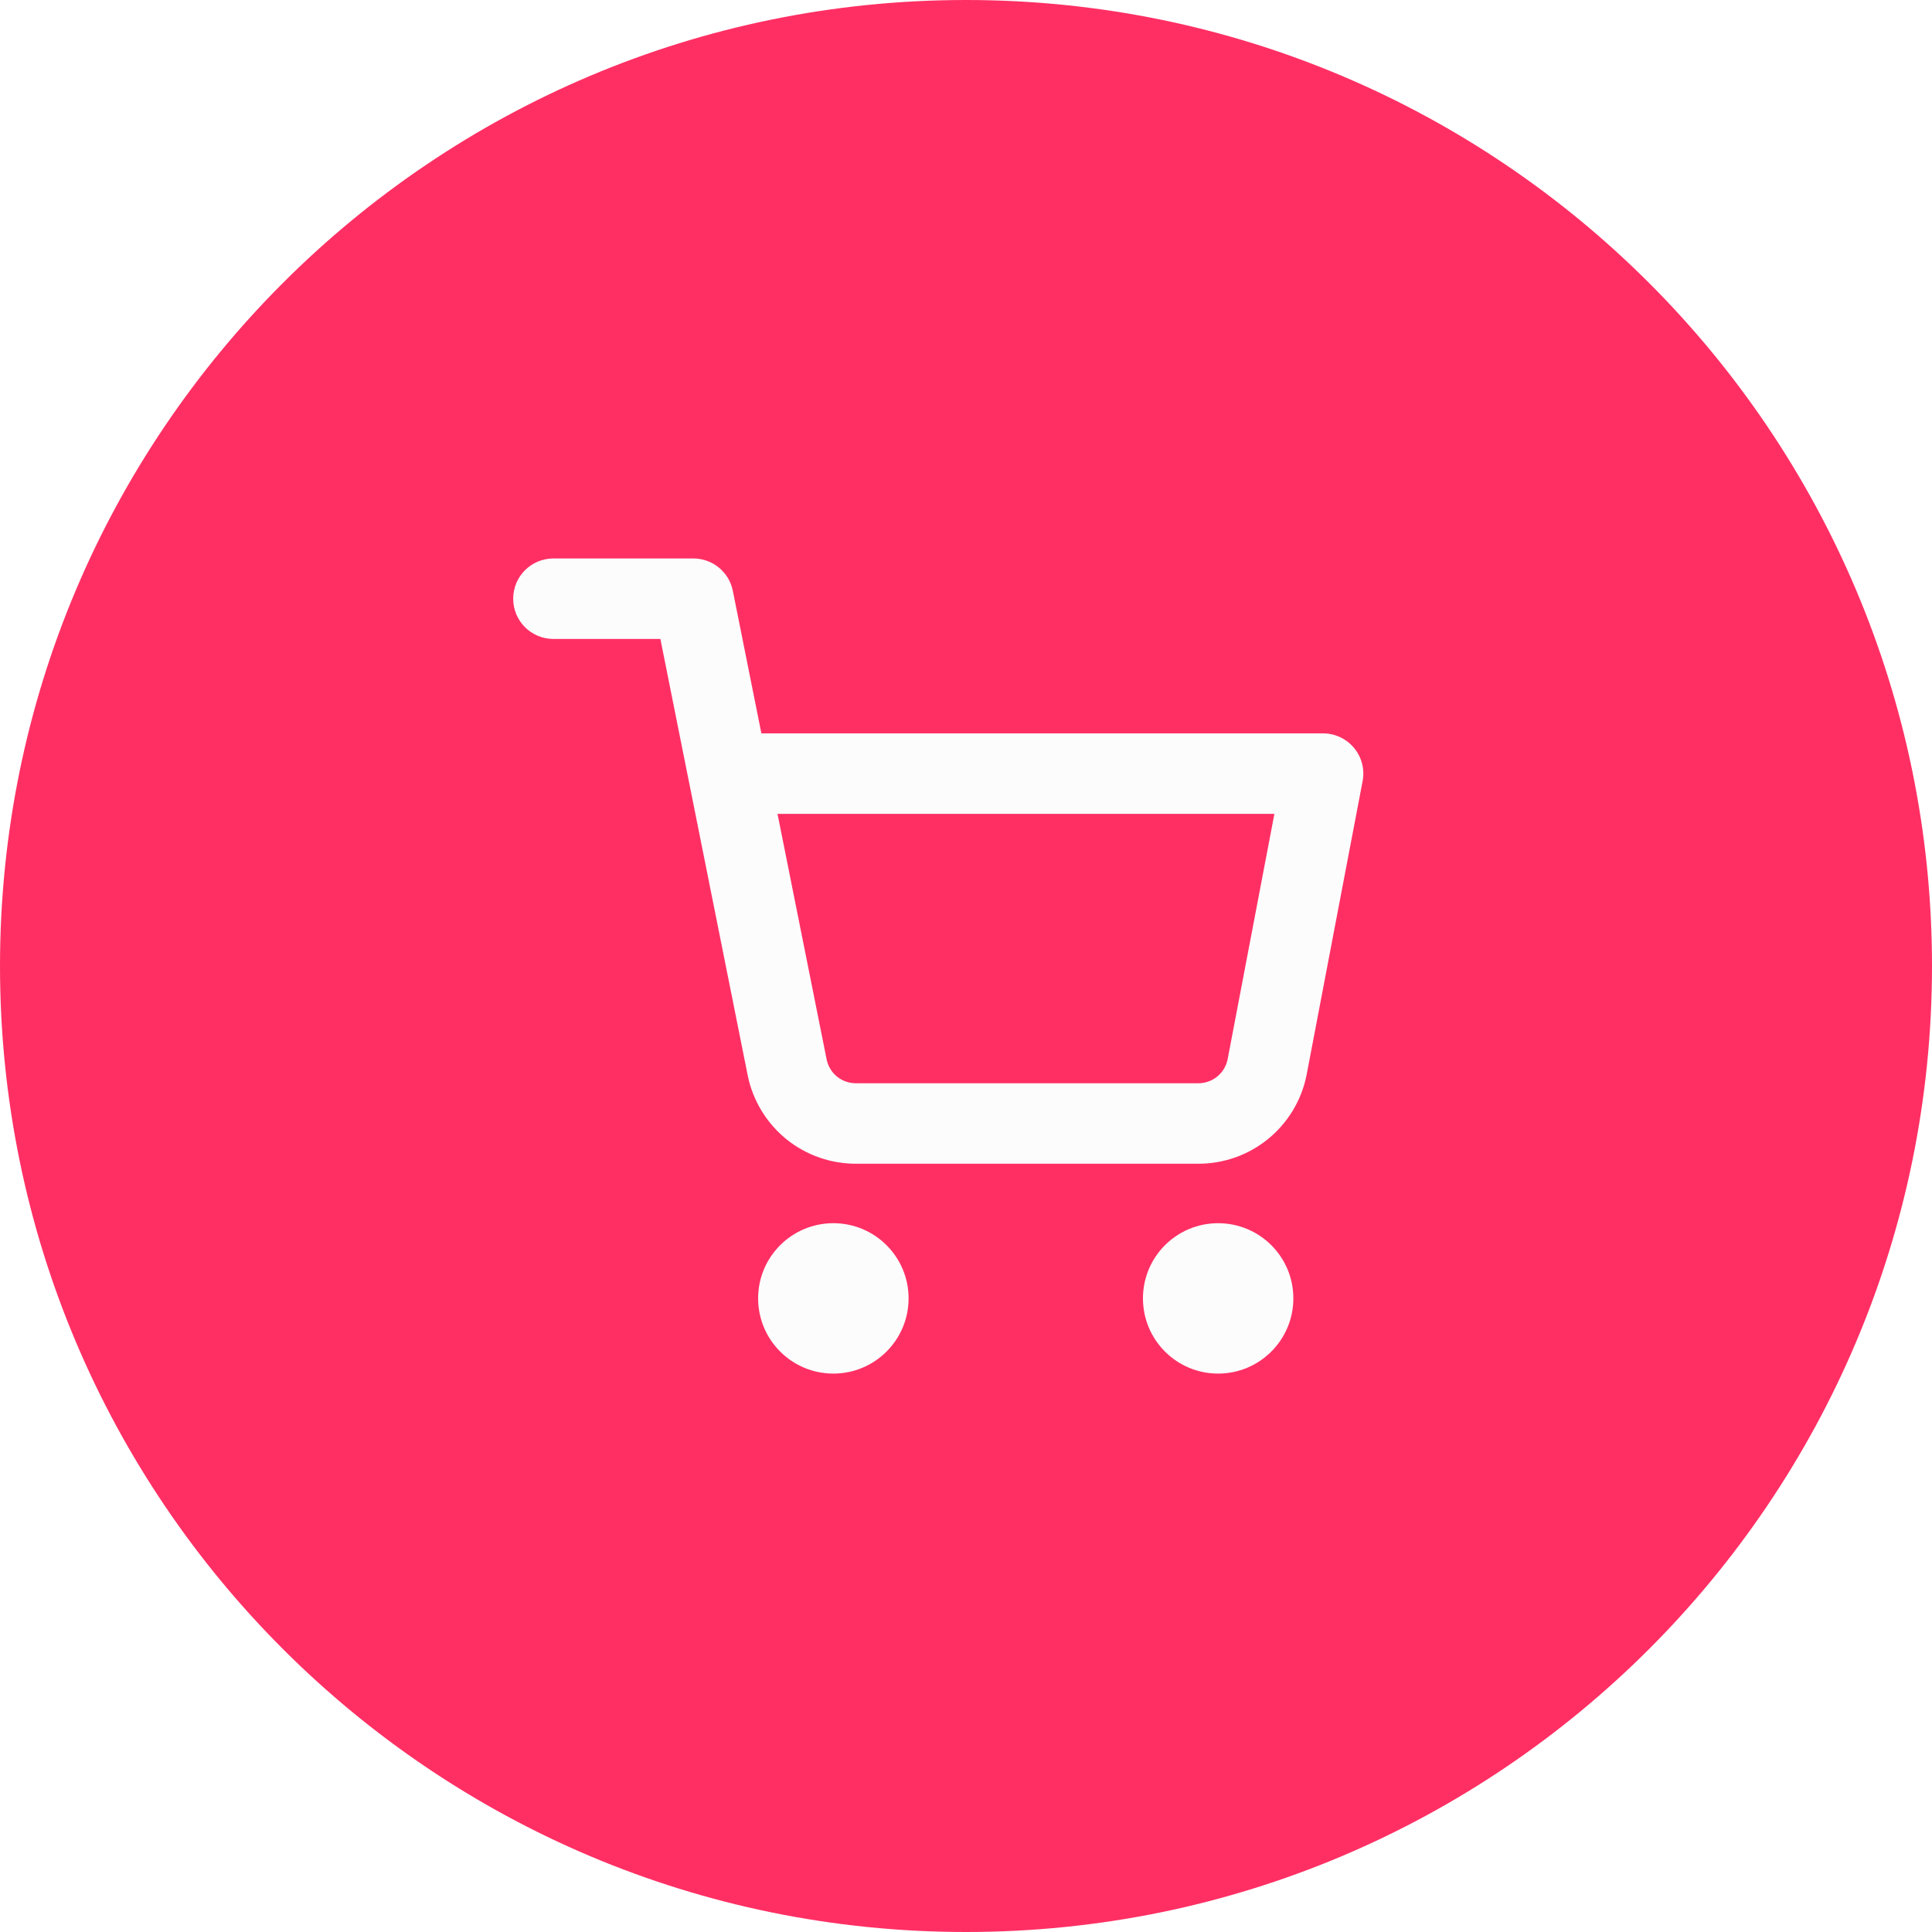
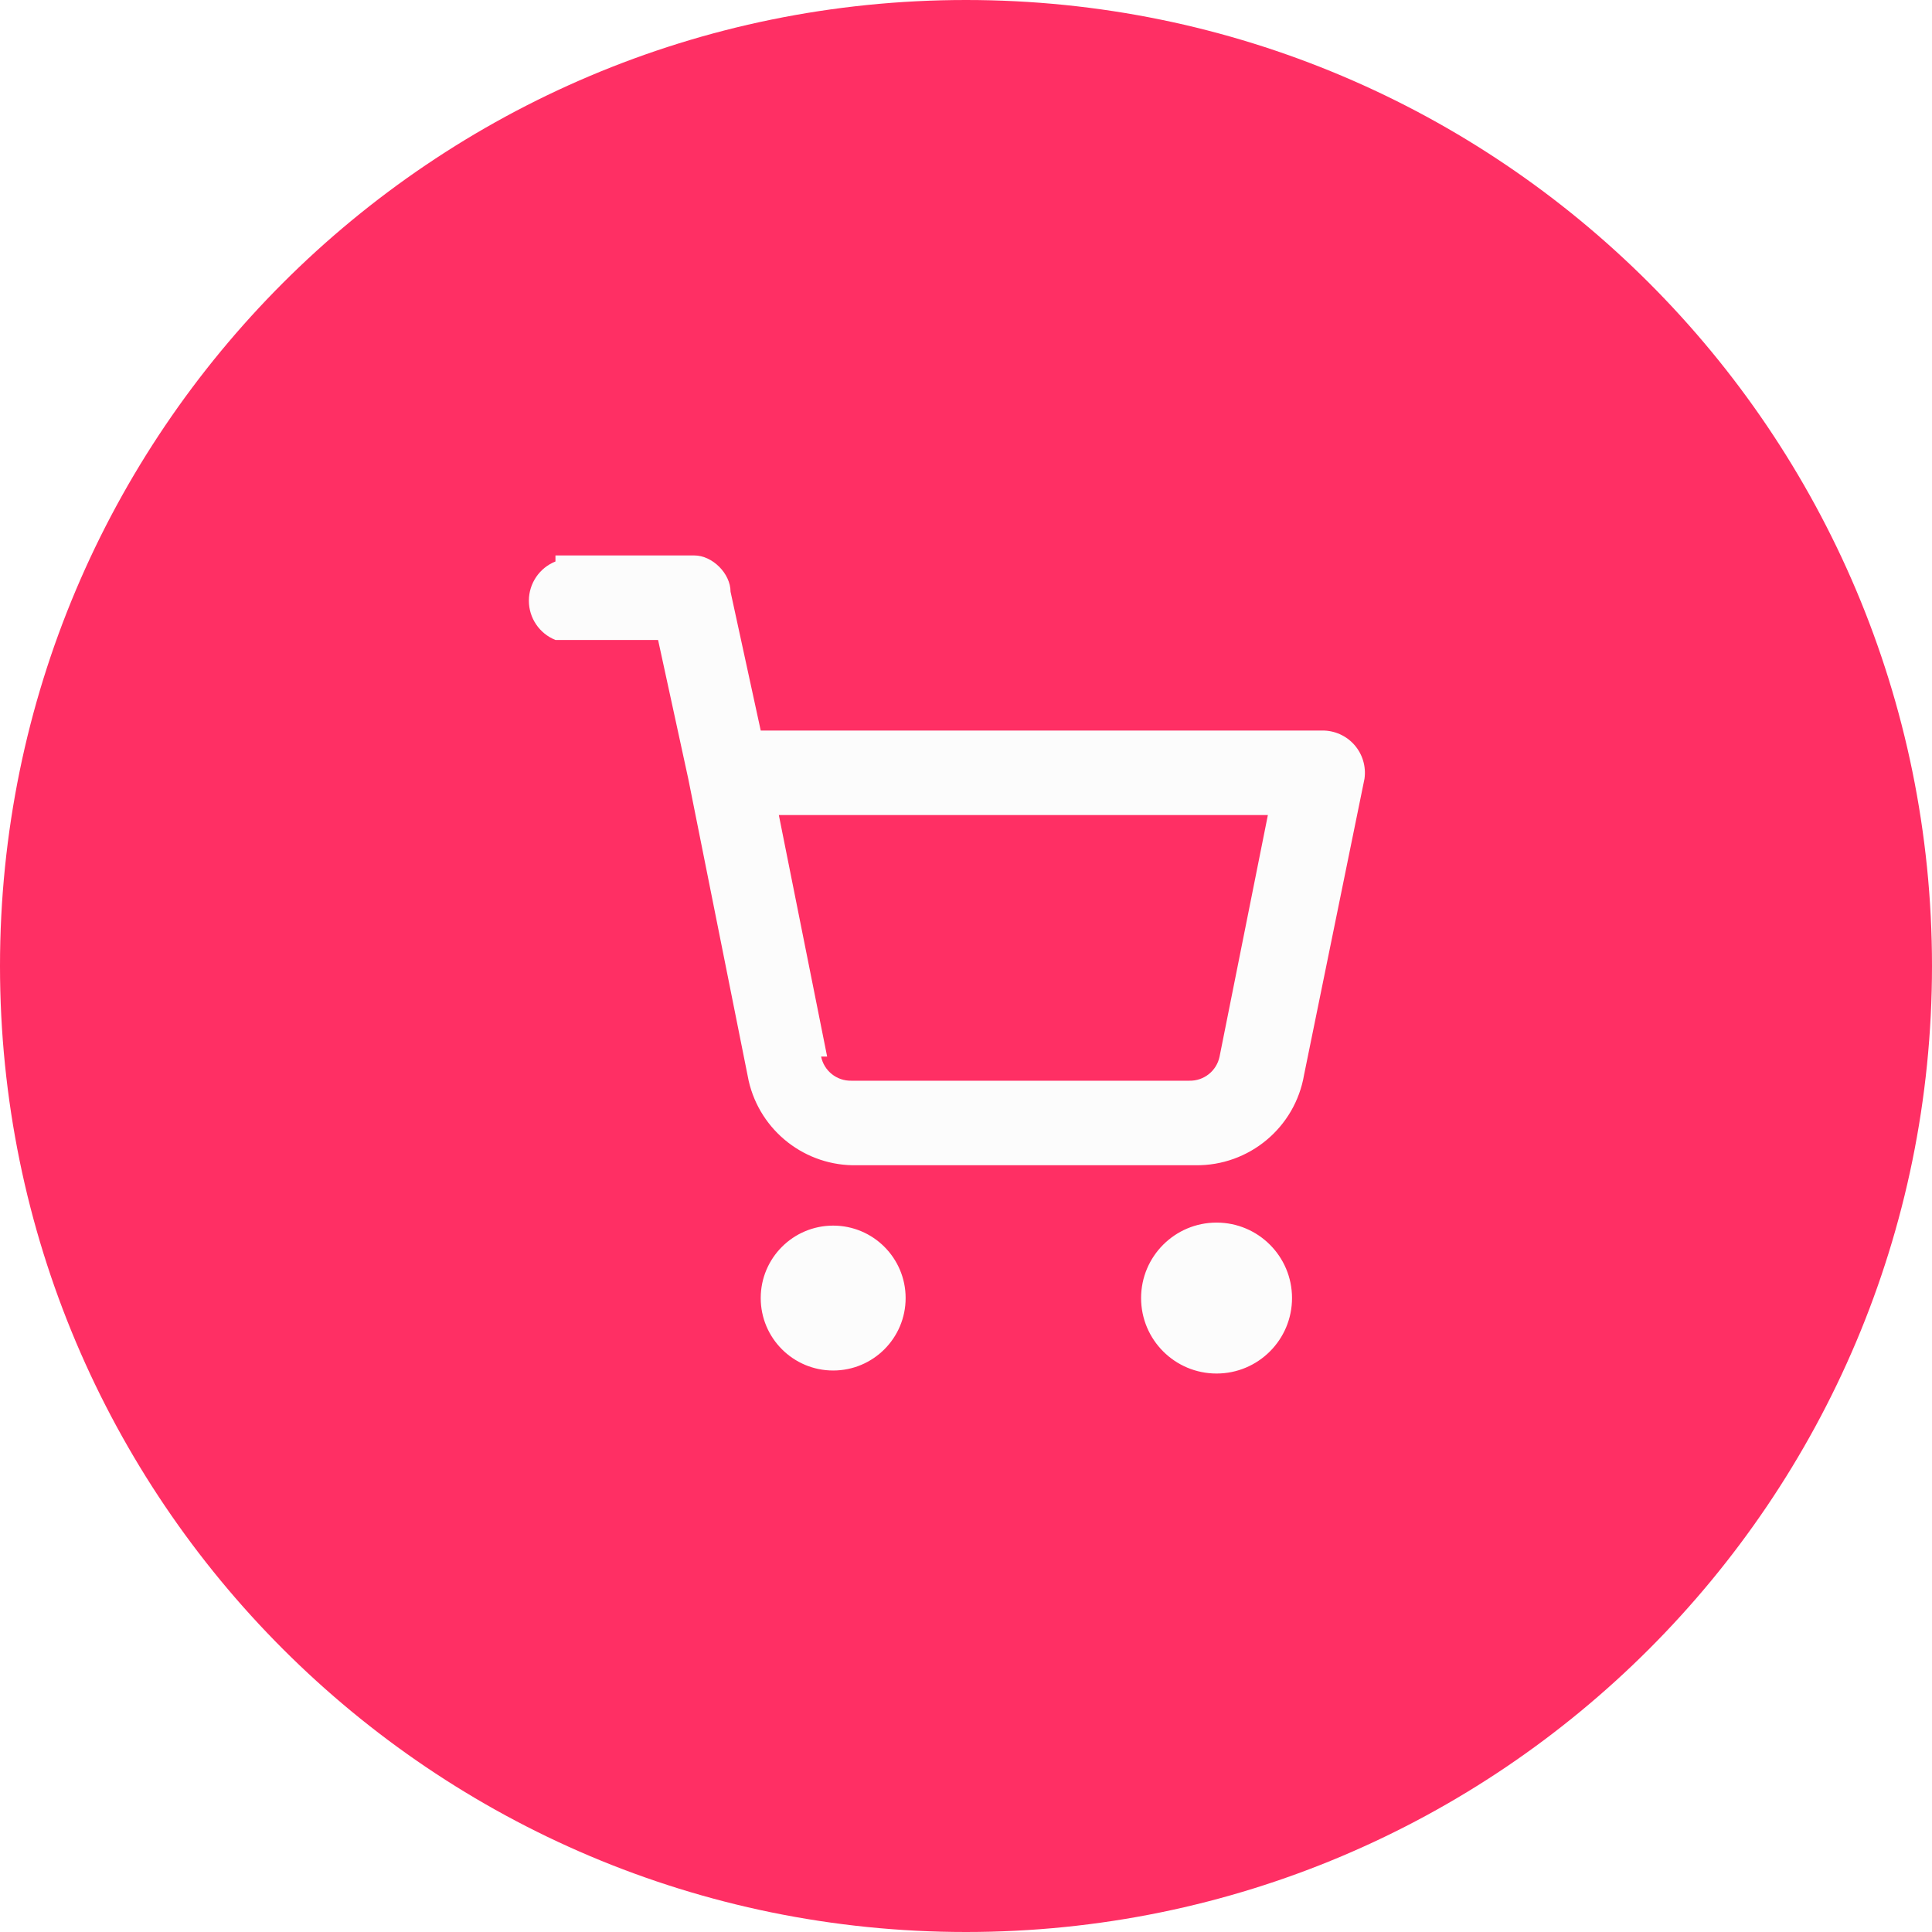
<svg xmlns="http://www.w3.org/2000/svg" width="32" height="32" viewBox="0 0 32 32" fill="none">
  <rect width="32" height="32" rx="16" fill="#FF2F64" />
-   <path fill-rule="evenodd" clip-rule="evenodd" d="M9.167 9.25C8.798 9.25 8.5 9.548 8.5 9.917C8.5 10.285 8.798 10.583 9.167 10.583H10.938L11.405 12.919C11.408 12.937 11.412 12.954 11.416 12.972L12.383 17.805L12.383 17.806C12.467 18.226 12.696 18.603 13.029 18.872C13.361 19.139 13.776 19.281 14.202 19.275H19.823C20.248 19.281 20.663 19.139 20.995 18.872C21.329 18.603 21.558 18.225 21.641 17.805L21.641 17.805L21.642 17.8L22.569 12.939C22.606 12.743 22.555 12.542 22.428 12.389C22.301 12.236 22.113 12.147 21.914 12.147H12.611L12.138 9.786C12.076 9.474 11.802 9.25 11.484 9.25H9.167ZM13.691 17.544L12.878 13.48H21.108L20.333 17.547C20.31 17.66 20.248 17.761 20.159 17.833C20.069 17.905 19.956 17.944 19.841 17.942L19.841 17.942H19.828H14.196V17.941L14.183 17.942C14.068 17.944 13.955 17.905 13.865 17.833C13.775 17.761 13.714 17.659 13.691 17.545L13.691 17.544ZM12.557 21.505C12.557 20.817 13.115 20.26 13.803 20.26C14.491 20.26 15.049 20.817 15.049 21.505C15.049 22.193 14.491 22.751 13.803 22.751C13.115 22.751 12.557 22.193 12.557 21.505ZM18.931 21.505C18.931 20.817 19.488 20.26 20.176 20.26C20.864 20.26 21.422 20.817 21.422 21.505C21.422 22.193 20.864 22.751 20.176 22.751C19.488 22.751 18.931 22.193 18.931 21.505Z" fill="#FCFCFC" />
+   <path fill-rule="evenodd" clip-rule="evenodd" d="M9.2 9.3a.7.7 0 0 0 0 1.3h1.7l.5 2.3 1 5a1.8 1.8 0 0 0 1.8 1.4h5.6a1.8 1.8 0 0 0 1.8-1.5l1-4.9a.7.7 0 0 0-.7-.8h-9.3l-.5-2.3c0-.3-.3-.6-.6-.6H9.2Zm4.5 8.2-.8-4H21l-.8 4a.5.5 0 0 1-.5.4h-5.6a.5.5 0 0 1-.5-.4Zm-1.1 4a1.2 1.2 0 1 1 2.4 0 1.2 1.2 0 0 1-2.4 0Zm6.3 0a1.2 1.2 0 1 1 2.5 0 1.2 1.2 0 0 1-2.5 0Z" fill="#FCFCFC" />
</svg>
